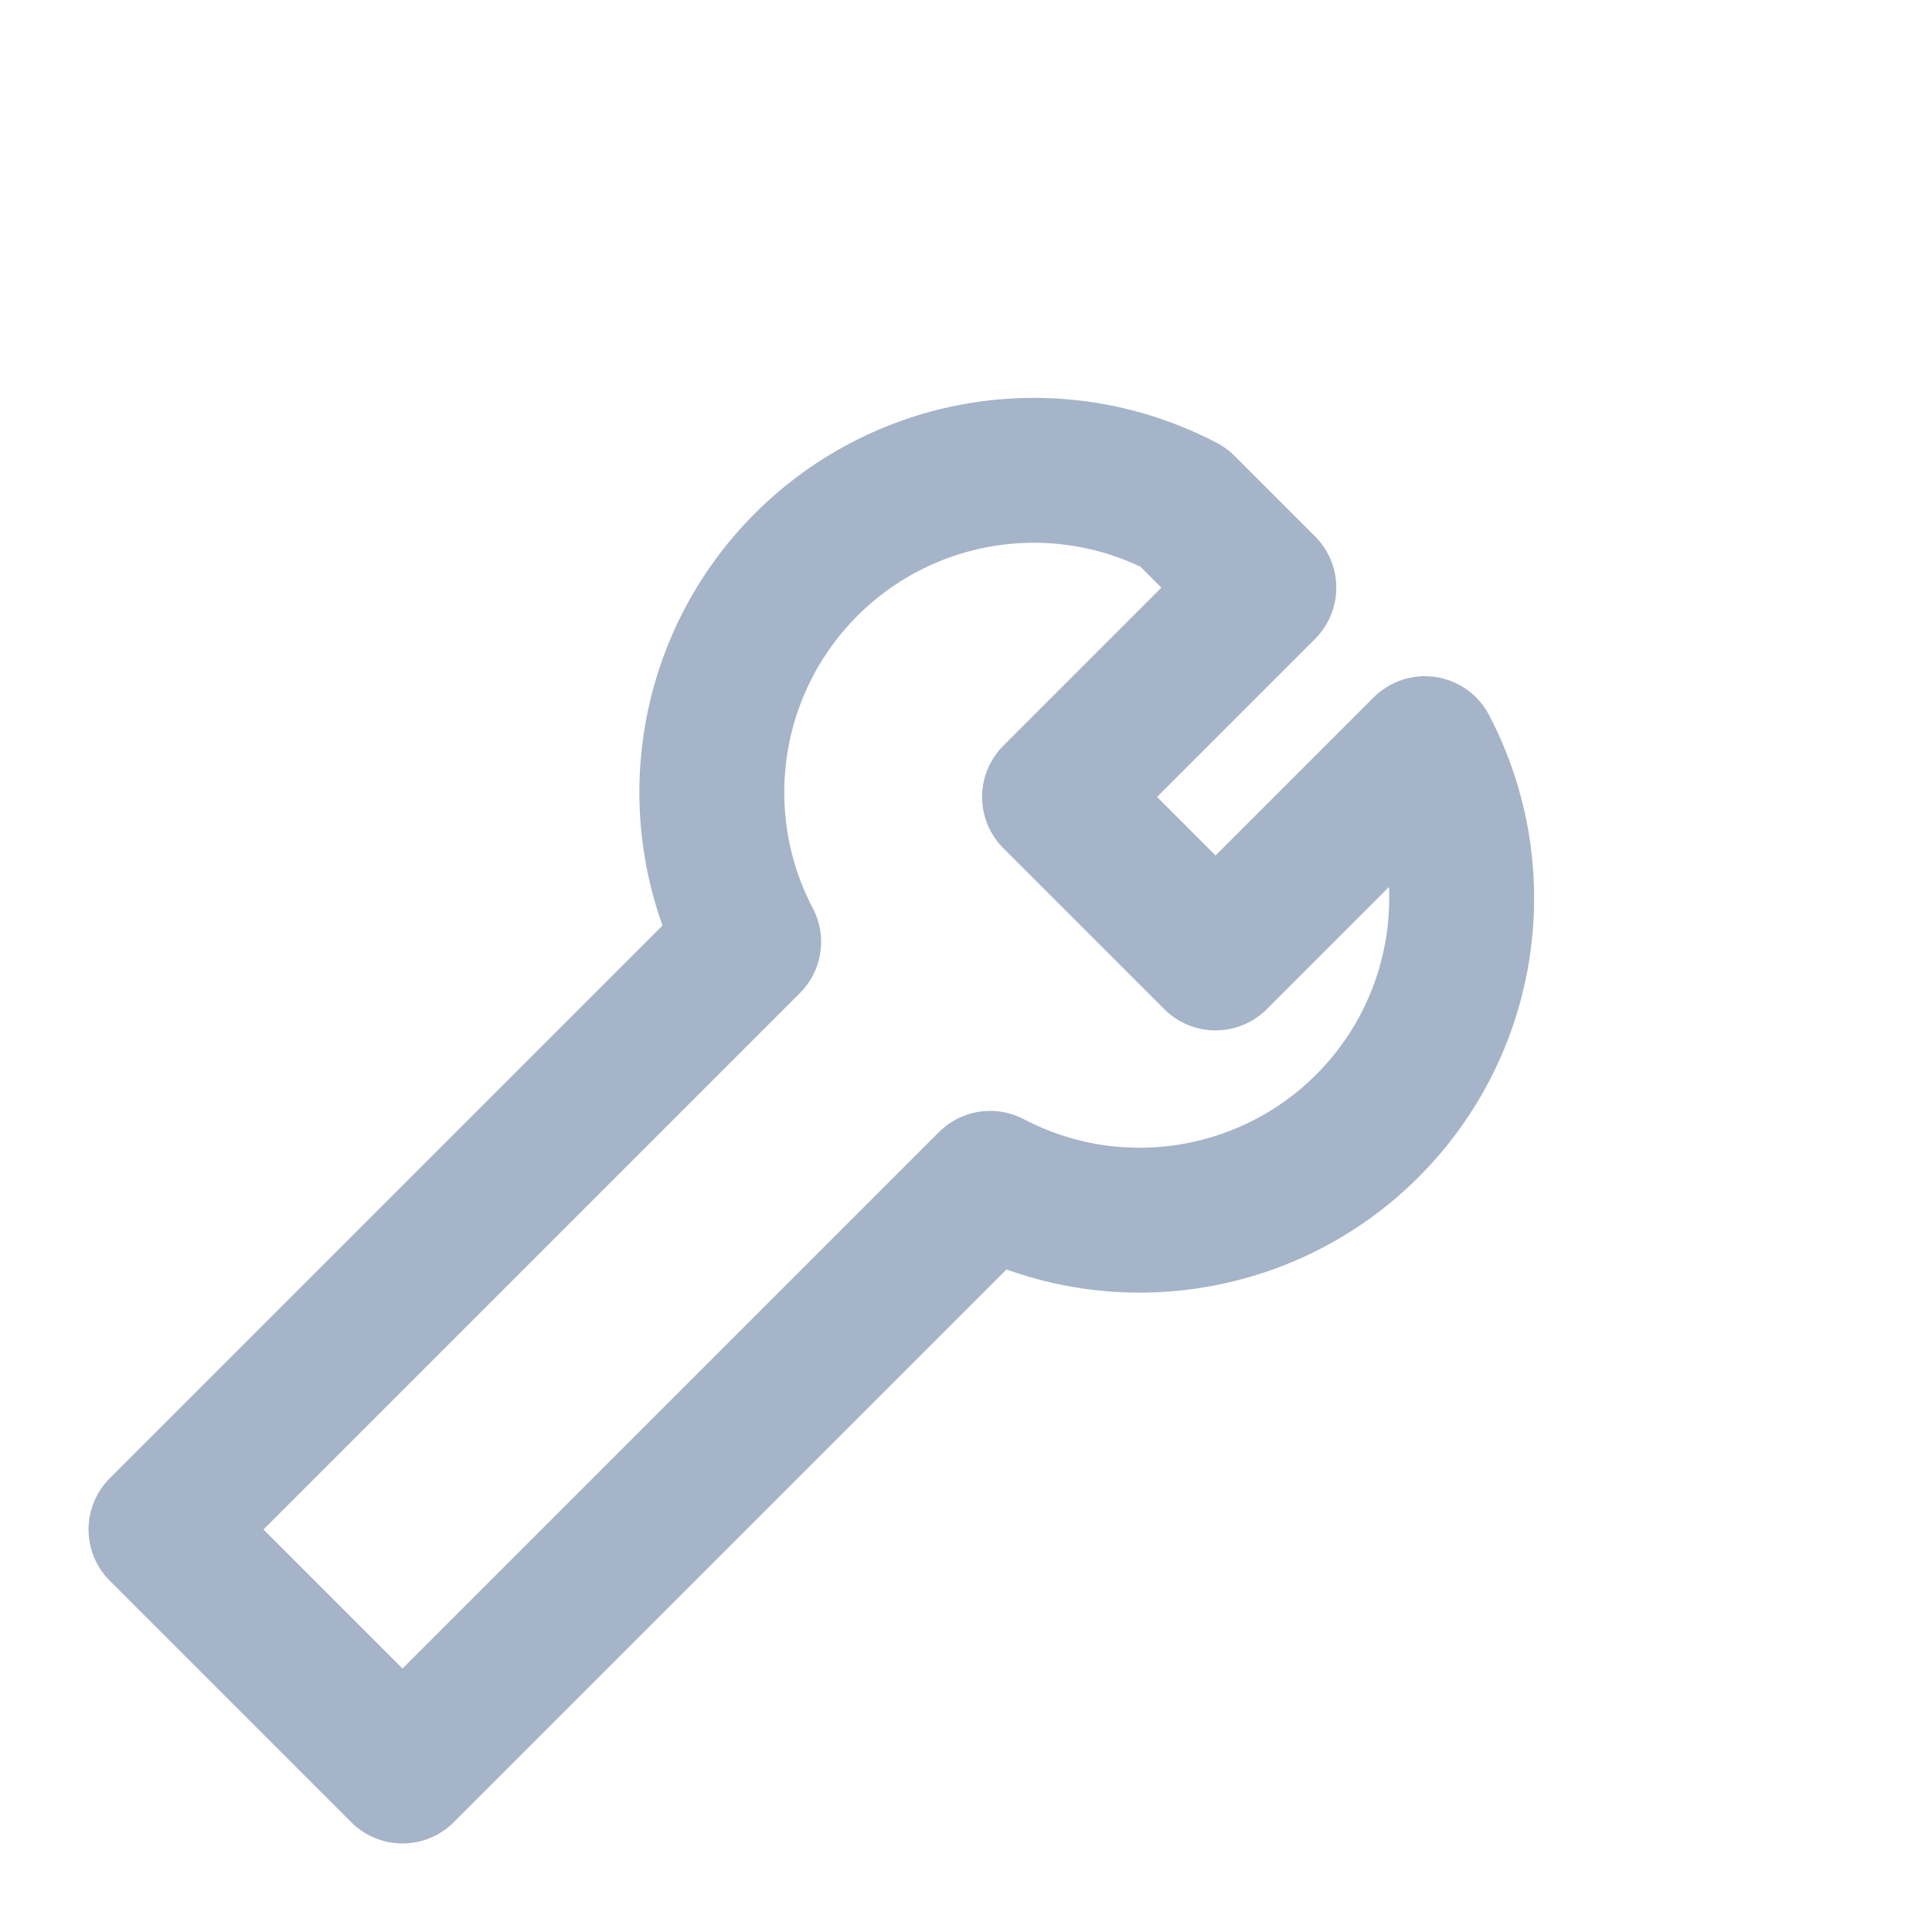
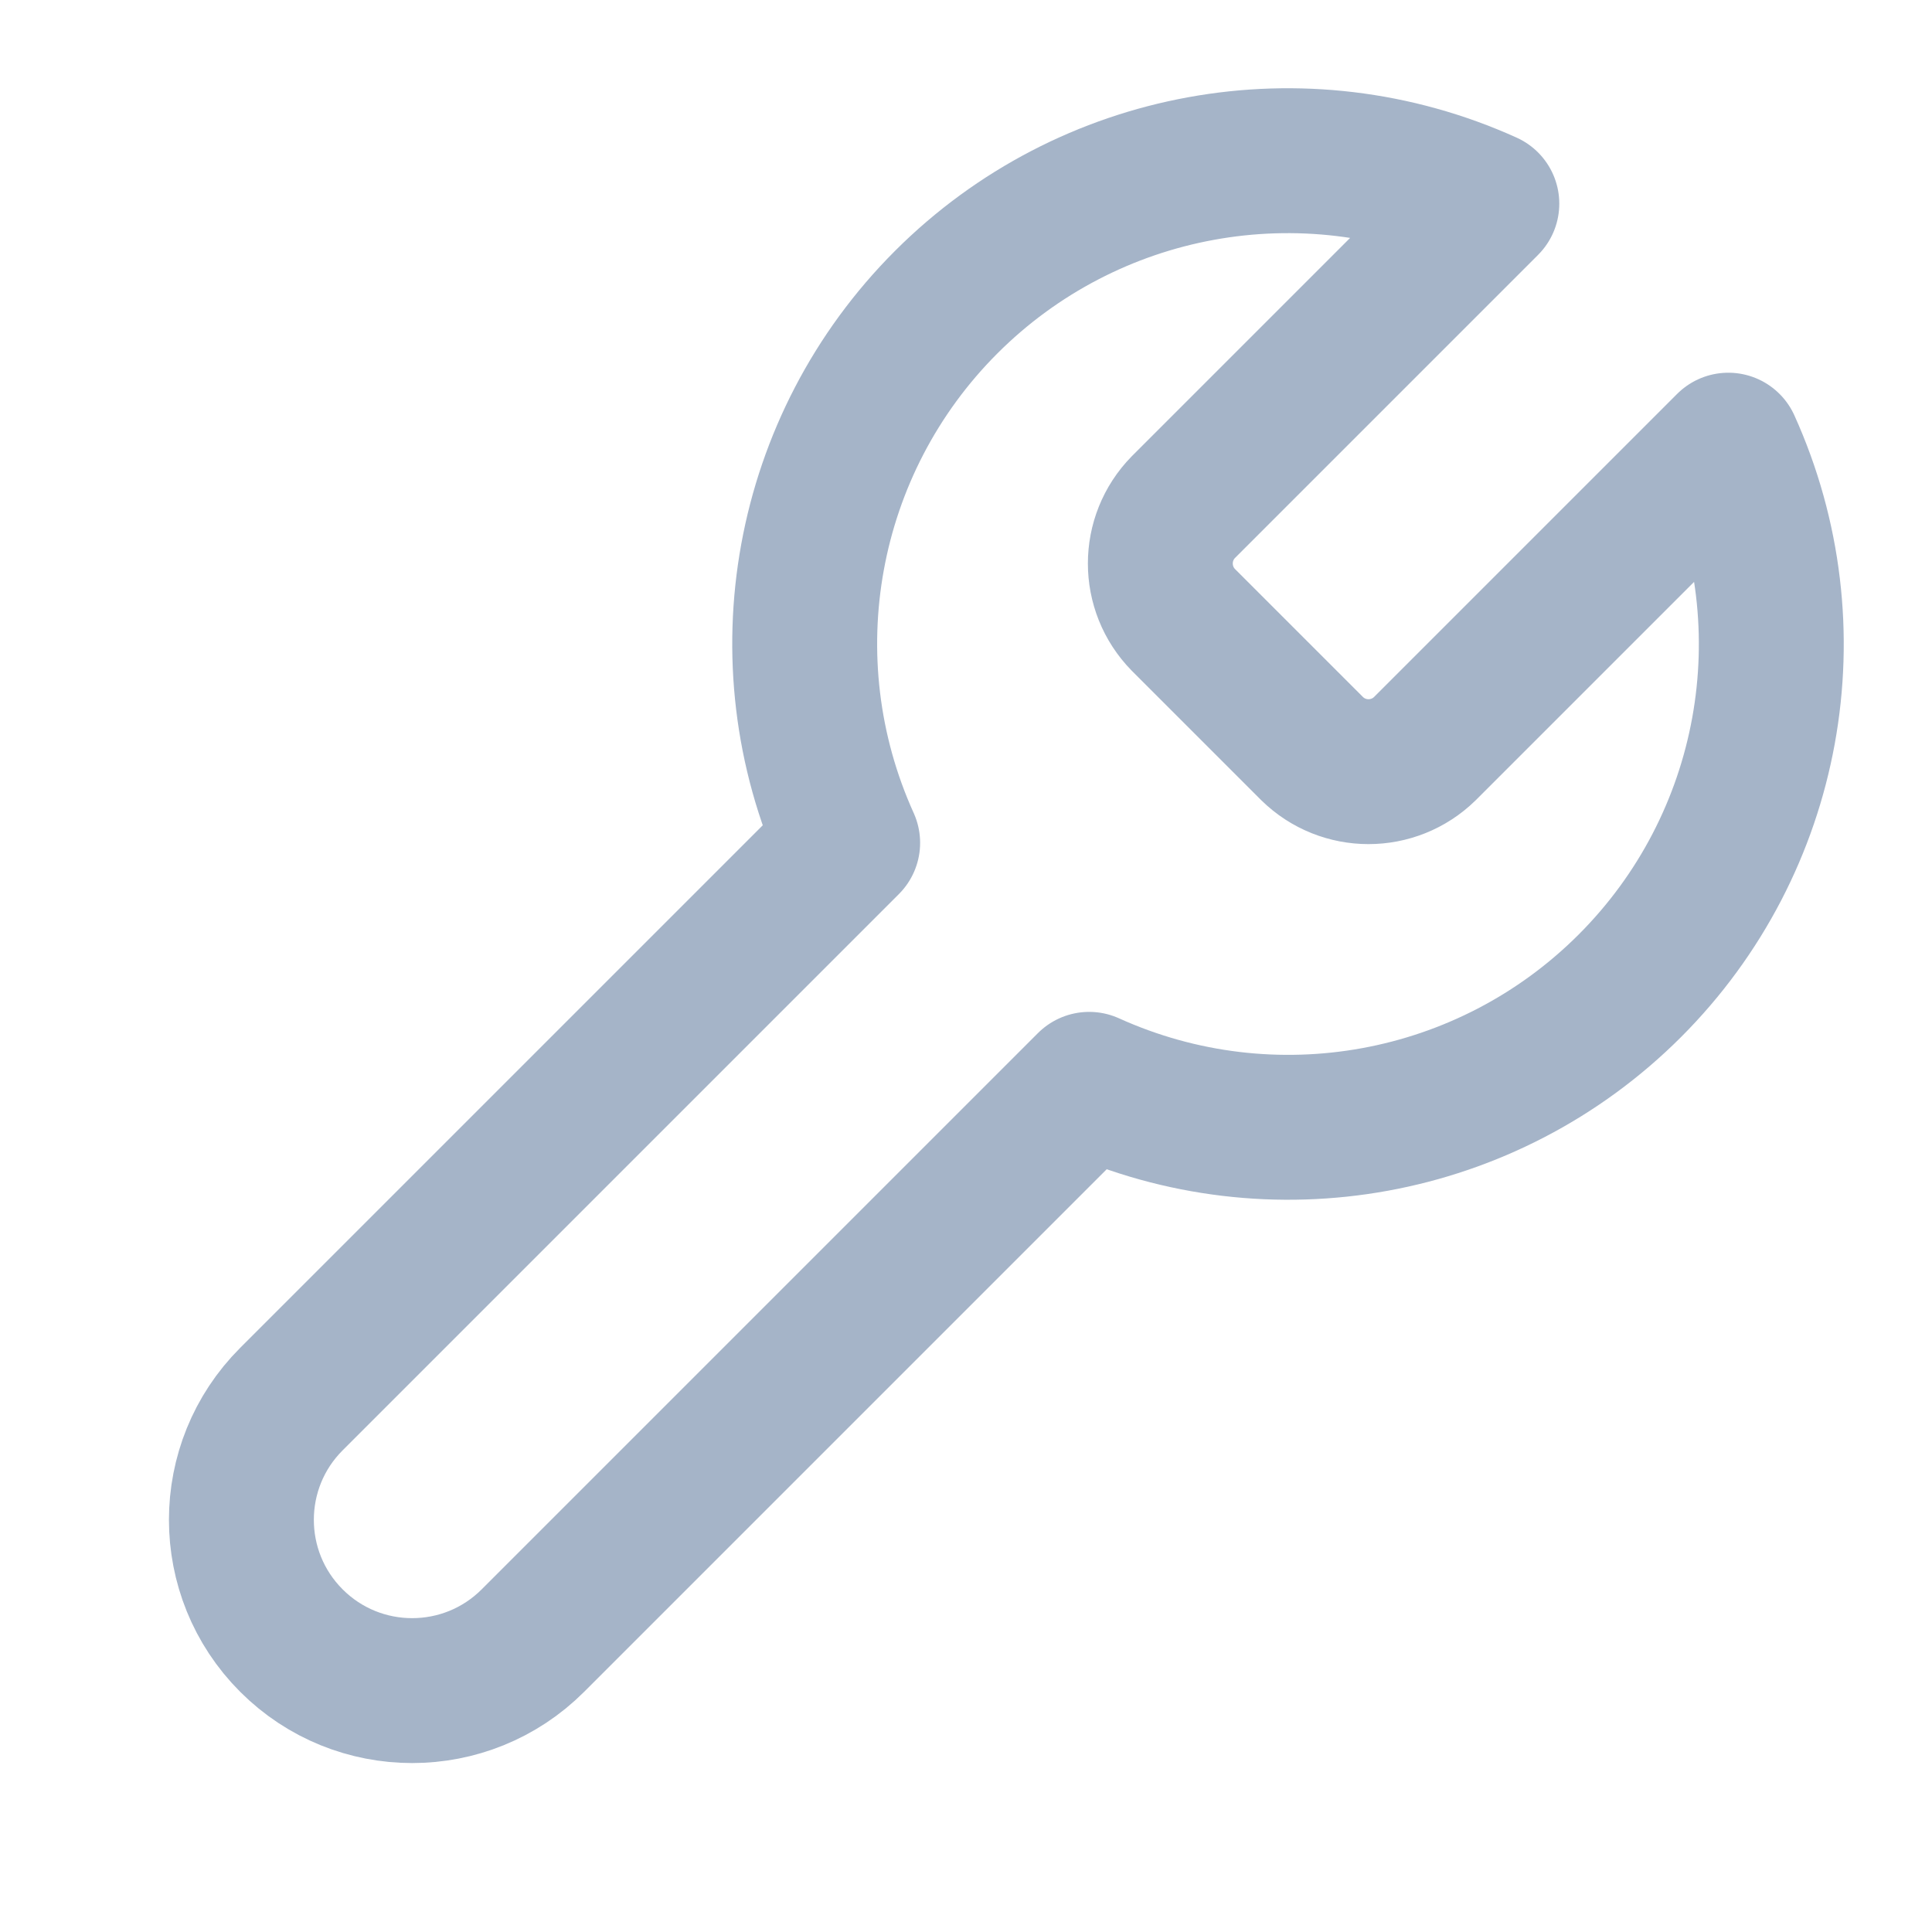
- <svg xmlns="http://www.w3.org/2000/svg" viewBox="0 0 24 24" fill="none" stroke="#a5b4c8" stroke-width="1.8" stroke-linejoin="round">
-   <path d="M14.7 6.3a4 4 0 0 0-5.4 5.4L2 19l3 3 7.3-7.3a4 4 0 0 0 5.4-5.4l-2.6 2.6-2-2 2.6-2.6Z" />
+ <svg xmlns="http://www.w3.org/2000/svg" viewBox="0 0 24 24" fill="none" stroke="#a5b4c8" stroke-width="1.8" stroke-linecap="round" stroke-linejoin="round">
+   <path d="M14.7 6.3a1 1 0 0 0 0 1.4l1.6 1.6a1 1 0 0 0 1.4 0l3.77-3.77a6 6 0 0 1-7.94 7.94l-6.91 6.91a2.12 2.12 0 0 1-3-3l6.91-6.91a6 6 0 0 1 7.94-7.94l-3.76 3.76z" />
</svg>
